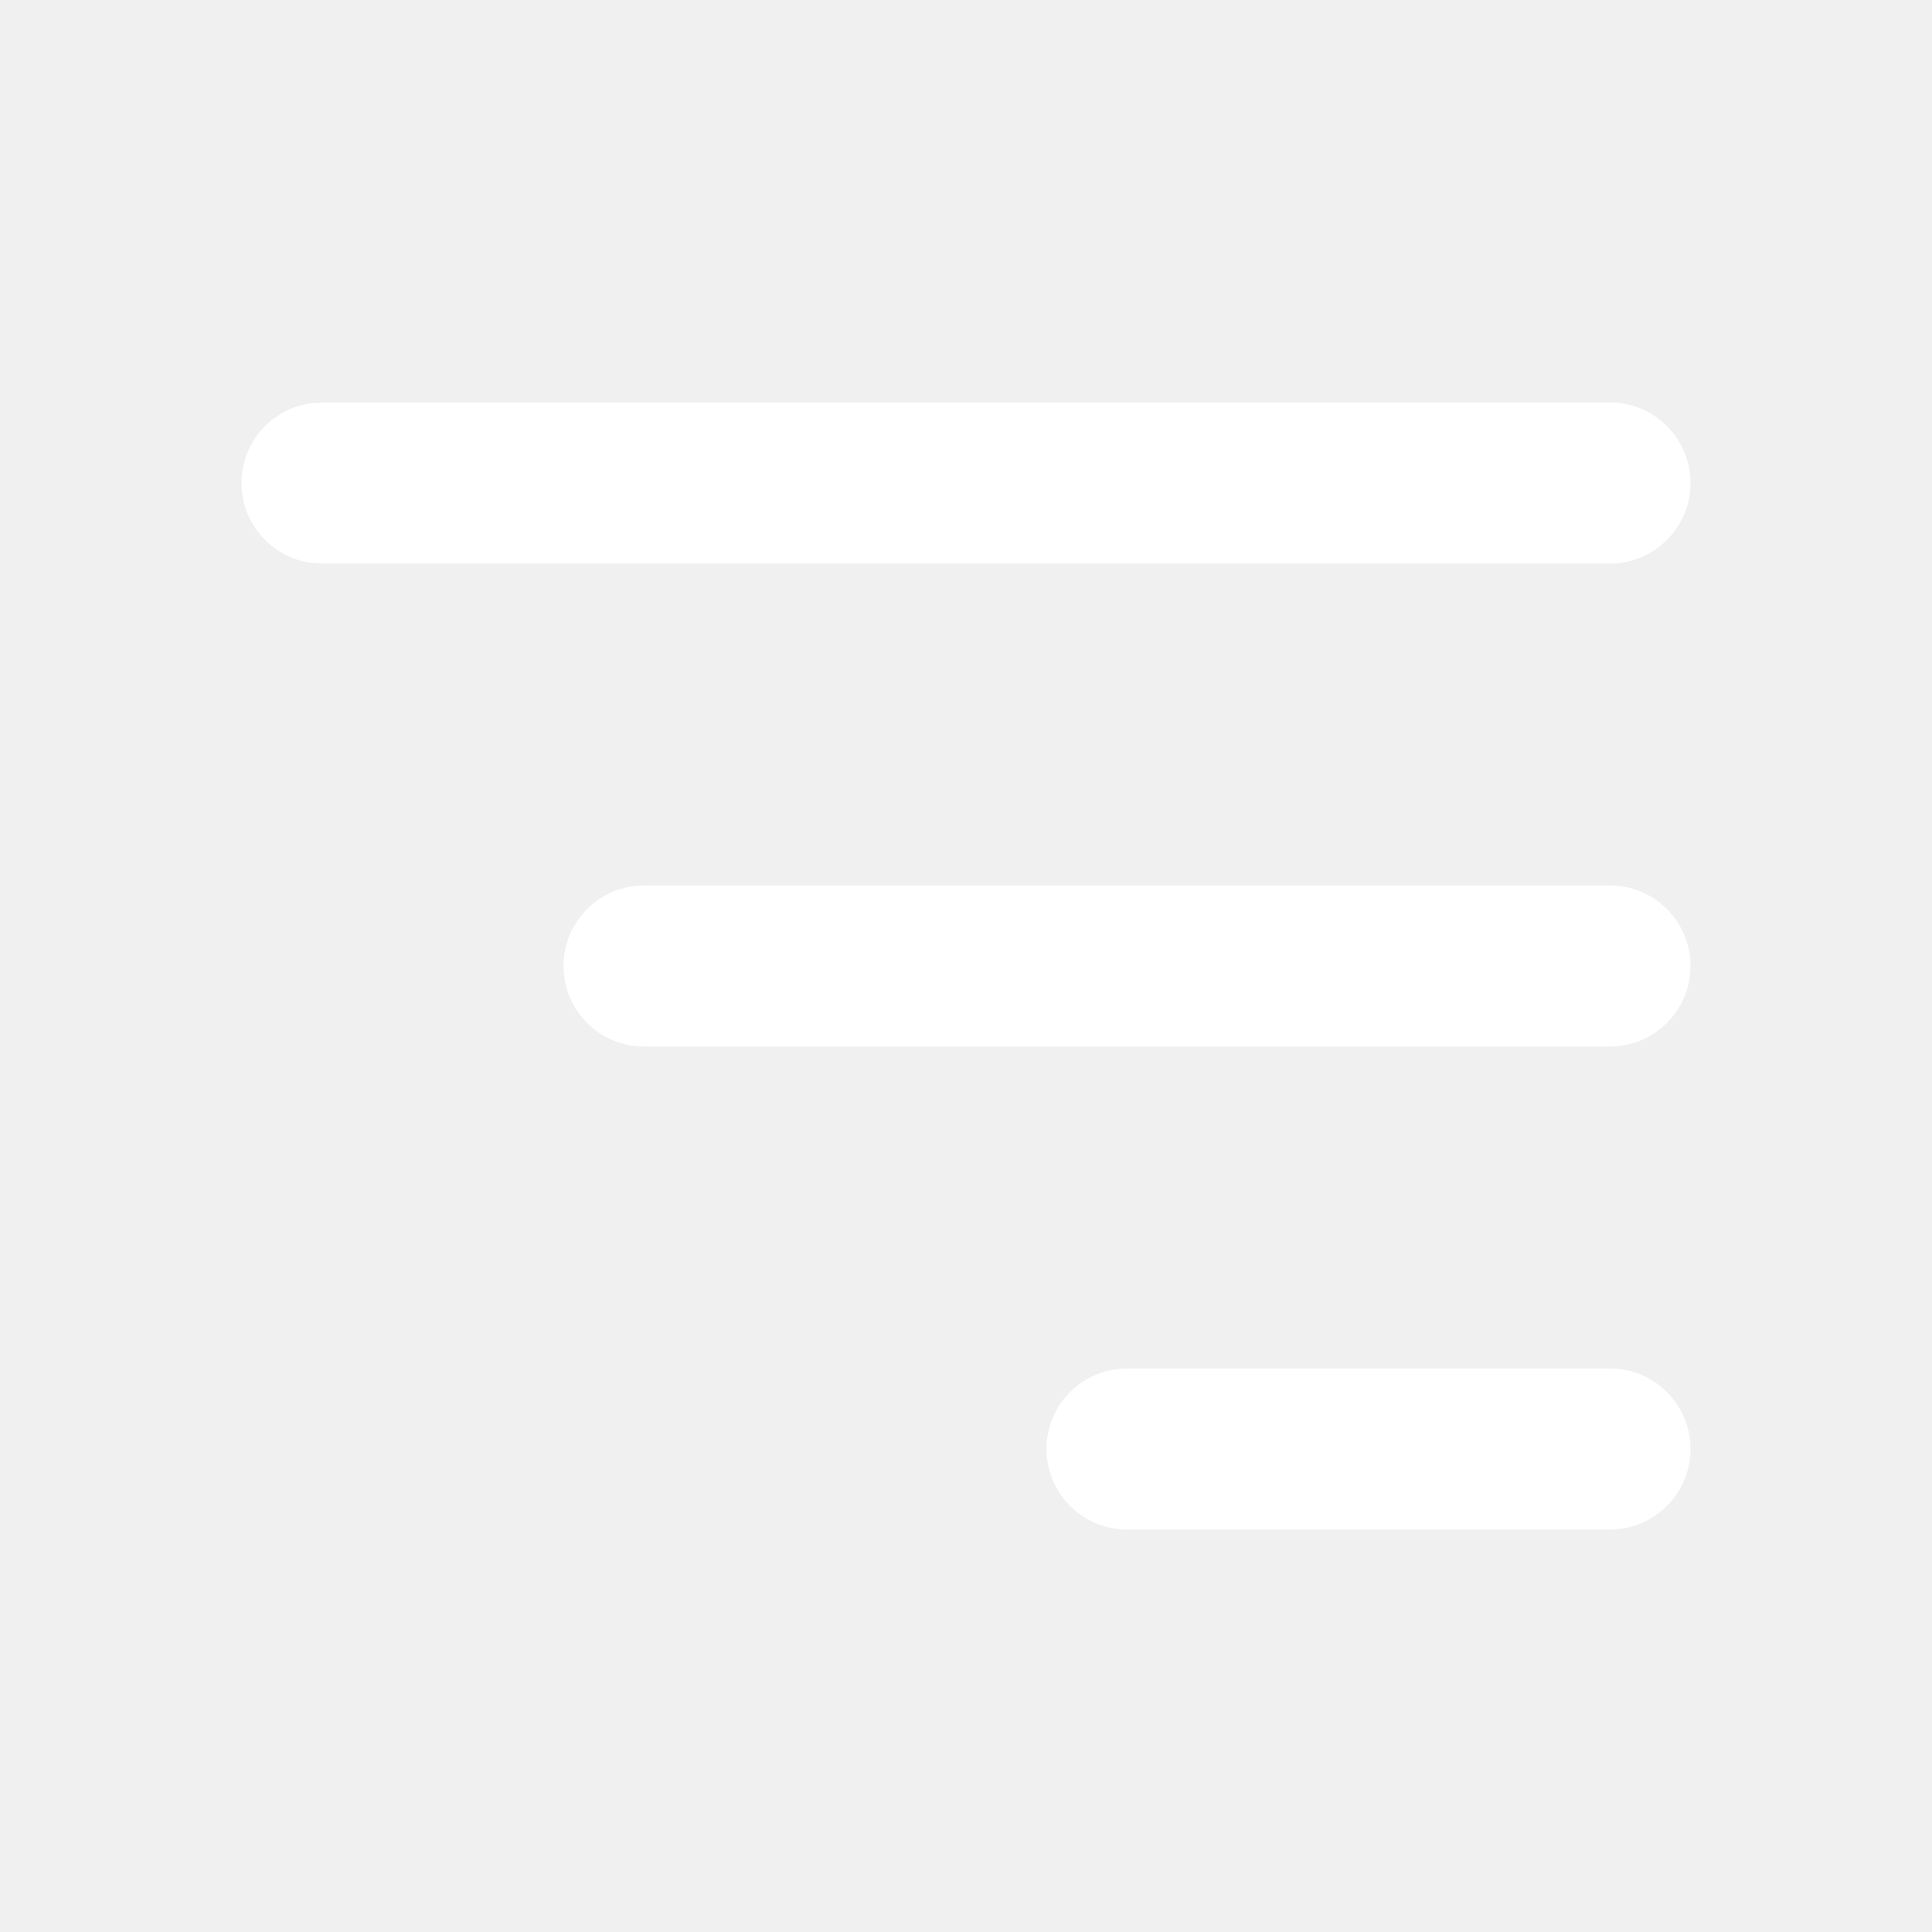
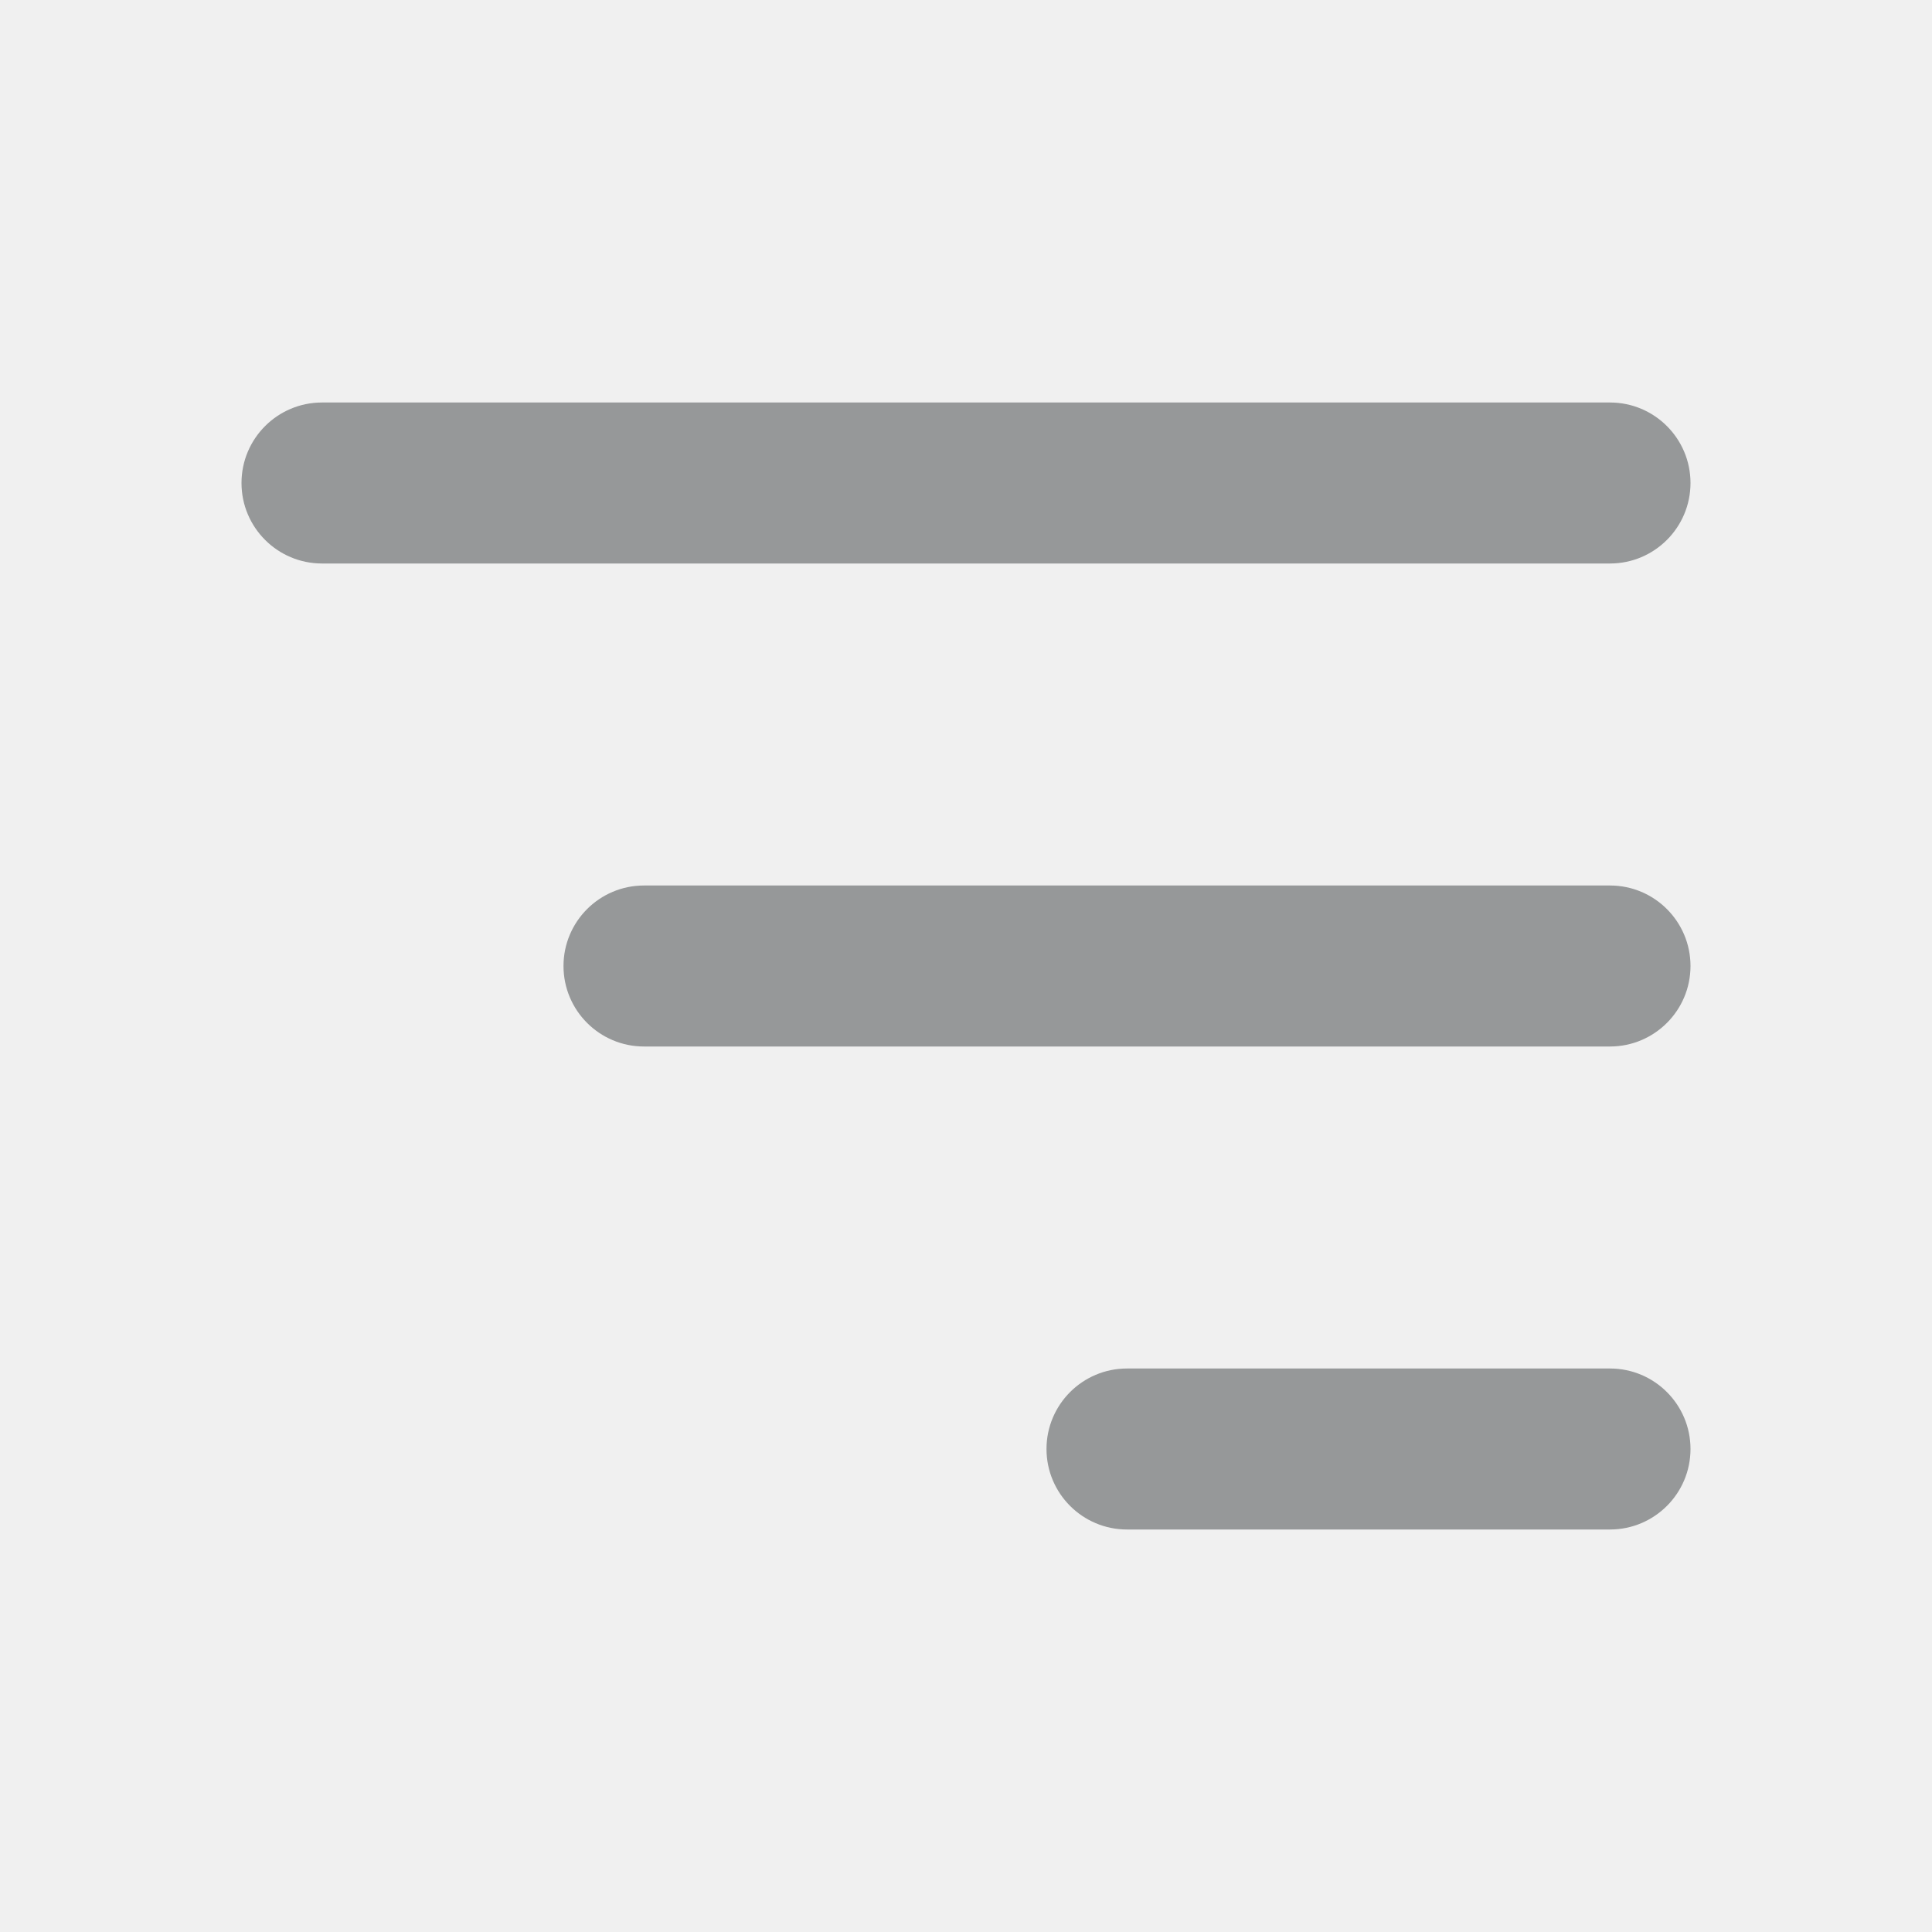
<svg xmlns="http://www.w3.org/2000/svg" width="45px" height="45px" viewBox="0 0 24 24" fill="none">
-   <path fill-rule="evenodd" clip-rule="evenodd" d="M4 5C3.448 5 3 5.448 3 6C3 6.552 3.448 7 4 7H20C20.552 7 21 6.552 21 6C21 5.448 20.552 5 20 5H4ZM7 12C7 11.448 7.448 11 8 11H20C20.552 11 21 11.448 21 12C21 12.552 20.552 13 20 13H8C7.448 13 7 12.552 7 12ZM13 18C13 17.448 13.448 17 14 17H20C20.552 17 21 17.448 21 18C21 18.552 20.552 19 20 19H14C13.448 19 13 18.552 13 18Z" fill="white" />
+   <path fill-rule="evenodd" clip-rule="evenodd" d="M4 5C3.448 5 3 5.448 3 6C3 6.552 3.448 7 4 7H20C20.552 7 21 6.552 21 6C21 5.448 20.552 5 20 5H4ZM7 12C7 11.448 7.448 11 8 11H20C20.552 11 21 11.448 21 12C21 12.552 20.552 13 20 13H8C7.448 13 7 12.552 7 12ZM13 18C13 17.448 13.448 17 14 17H20C20.552 17 21 17.448 21 18C21 18.552 20.552 19 20 19H14C13.448 19 13 18.552 13 18Z" fill="#969899" />
</svg>
